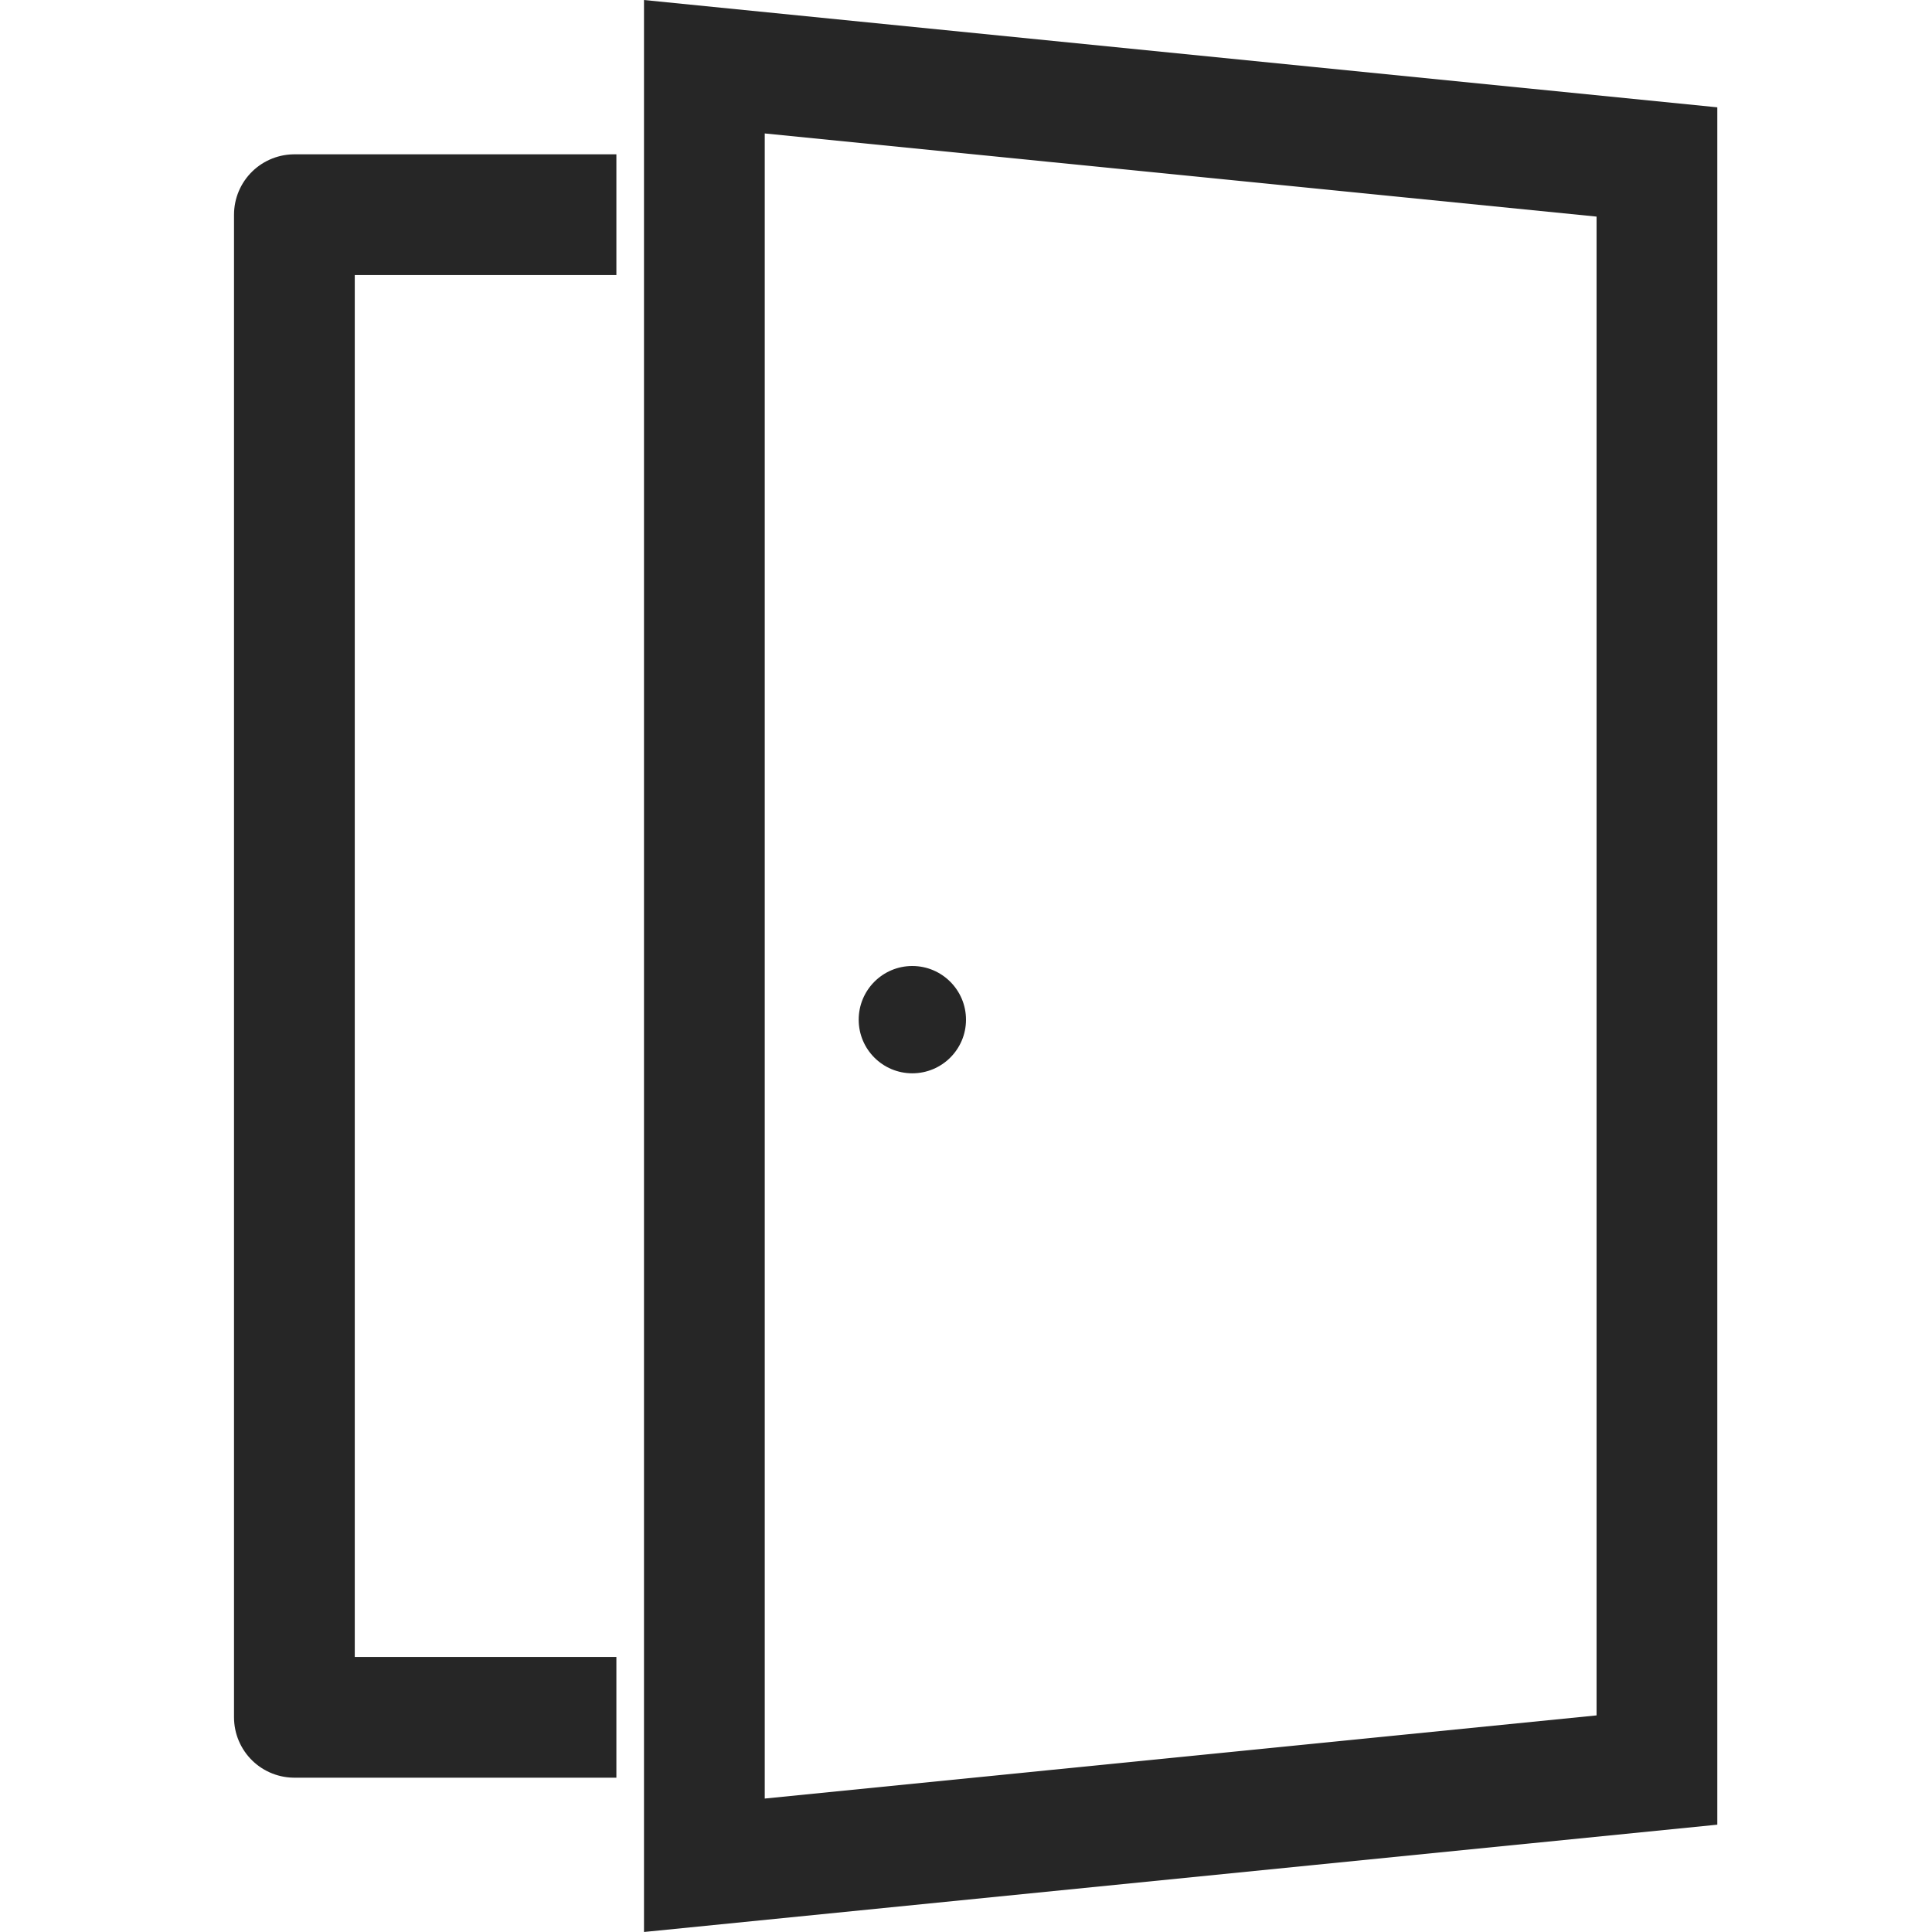
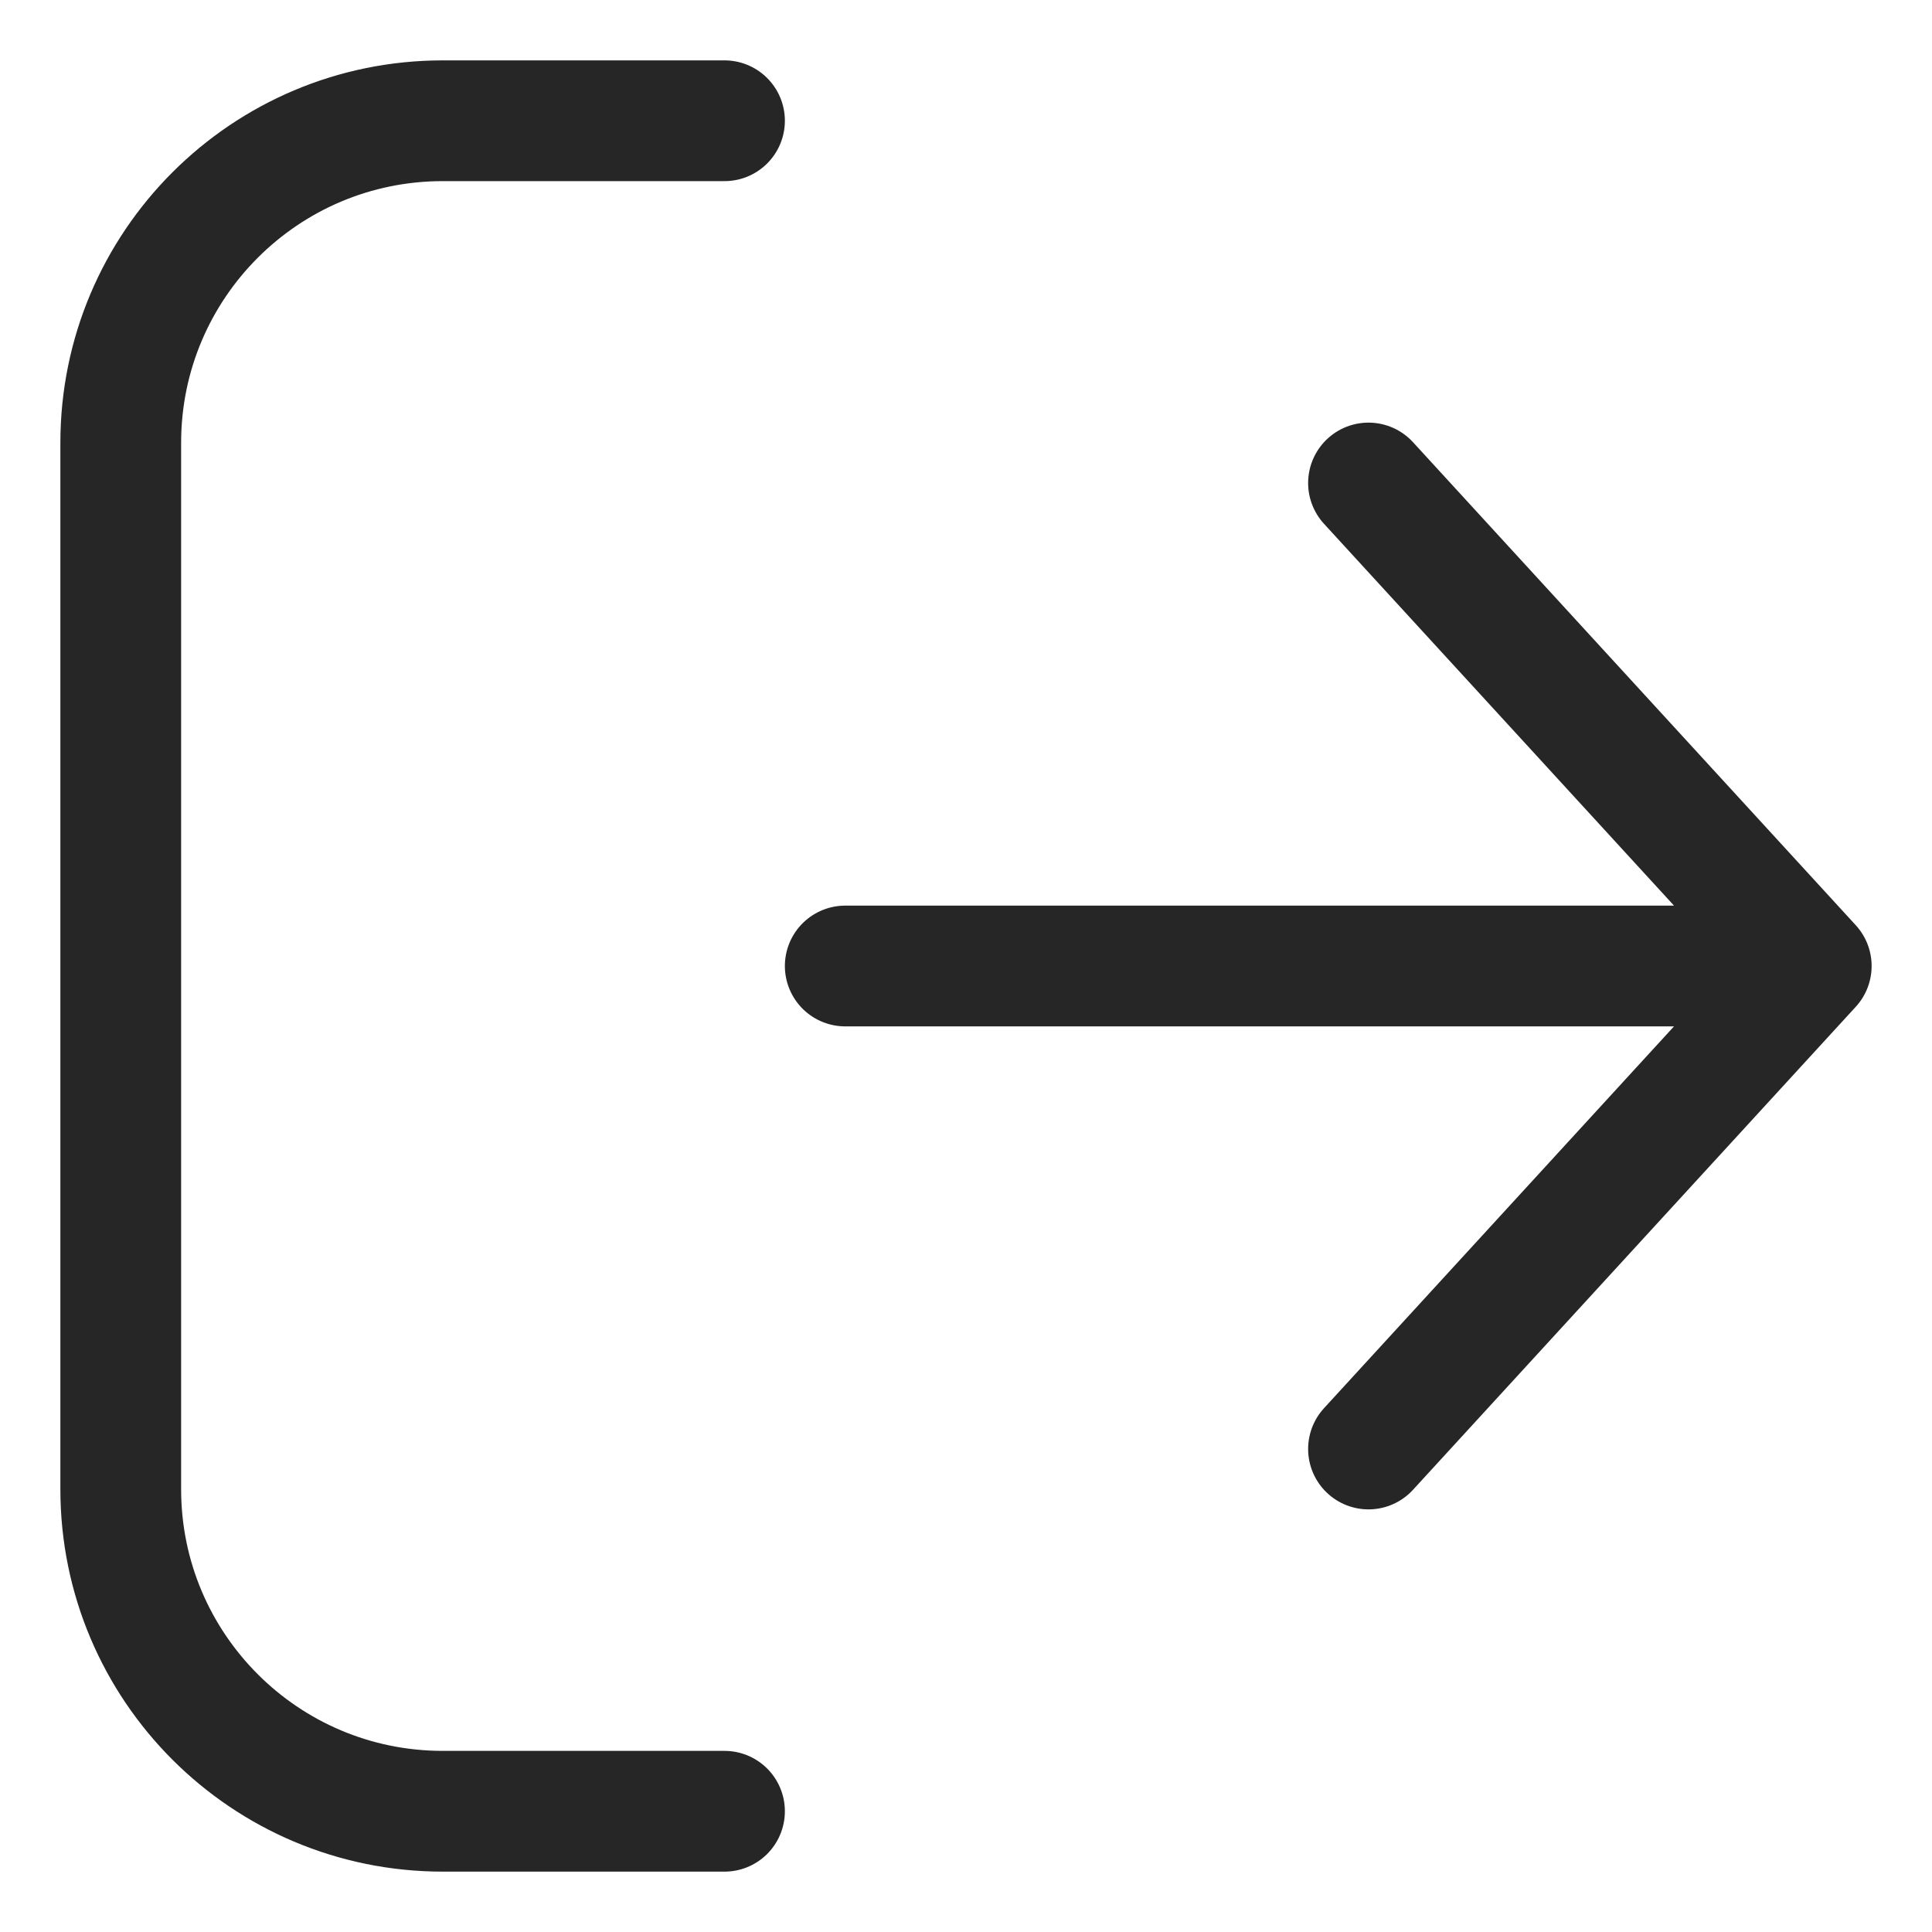
<svg xmlns="http://www.w3.org/2000/svg" width="24" height="24" viewBox="0 0 24 24" fill="none">
-   <path d="M8.75 23.171V0.829L20.583 2.012V21.988L8.75 23.171Z" stroke="black" stroke-opacity="0.851" stroke-width="1.5" />
-   <path d="M7.657 2.667H3.657V21.333H7.657" stroke="black" stroke-opacity="0.851" stroke-width="1.5" stroke-linejoin="round" />
-   <path d="M11.333 13.333C11.701 13.333 12 13.035 12 12.667C12 12.299 11.701 12 11.333 12C10.965 12 10.667 12.299 10.667 12.667C10.667 13.035 10.965 13.333 11.333 13.333Z" fill="black" fill-opacity="0.851" />
+   <path d="M9 1.5L5.5 1.5C3.291 1.5 1.5 3.291 1.5 5.5L1.5 18.5C1.5 20.709 3.291 22.5 5.5 22.5H9" stroke="black" stroke-opacity="0.851" stroke-width="1.5" stroke-linecap="round" />
+   <path d="M10.5 12L22.5 12M22.5 12L17 18M22.5 12L17 6" stroke="black" stroke-opacity="0.851" stroke-width="1.5" stroke-linecap="round" stroke-linejoin="round" />
</svg>
